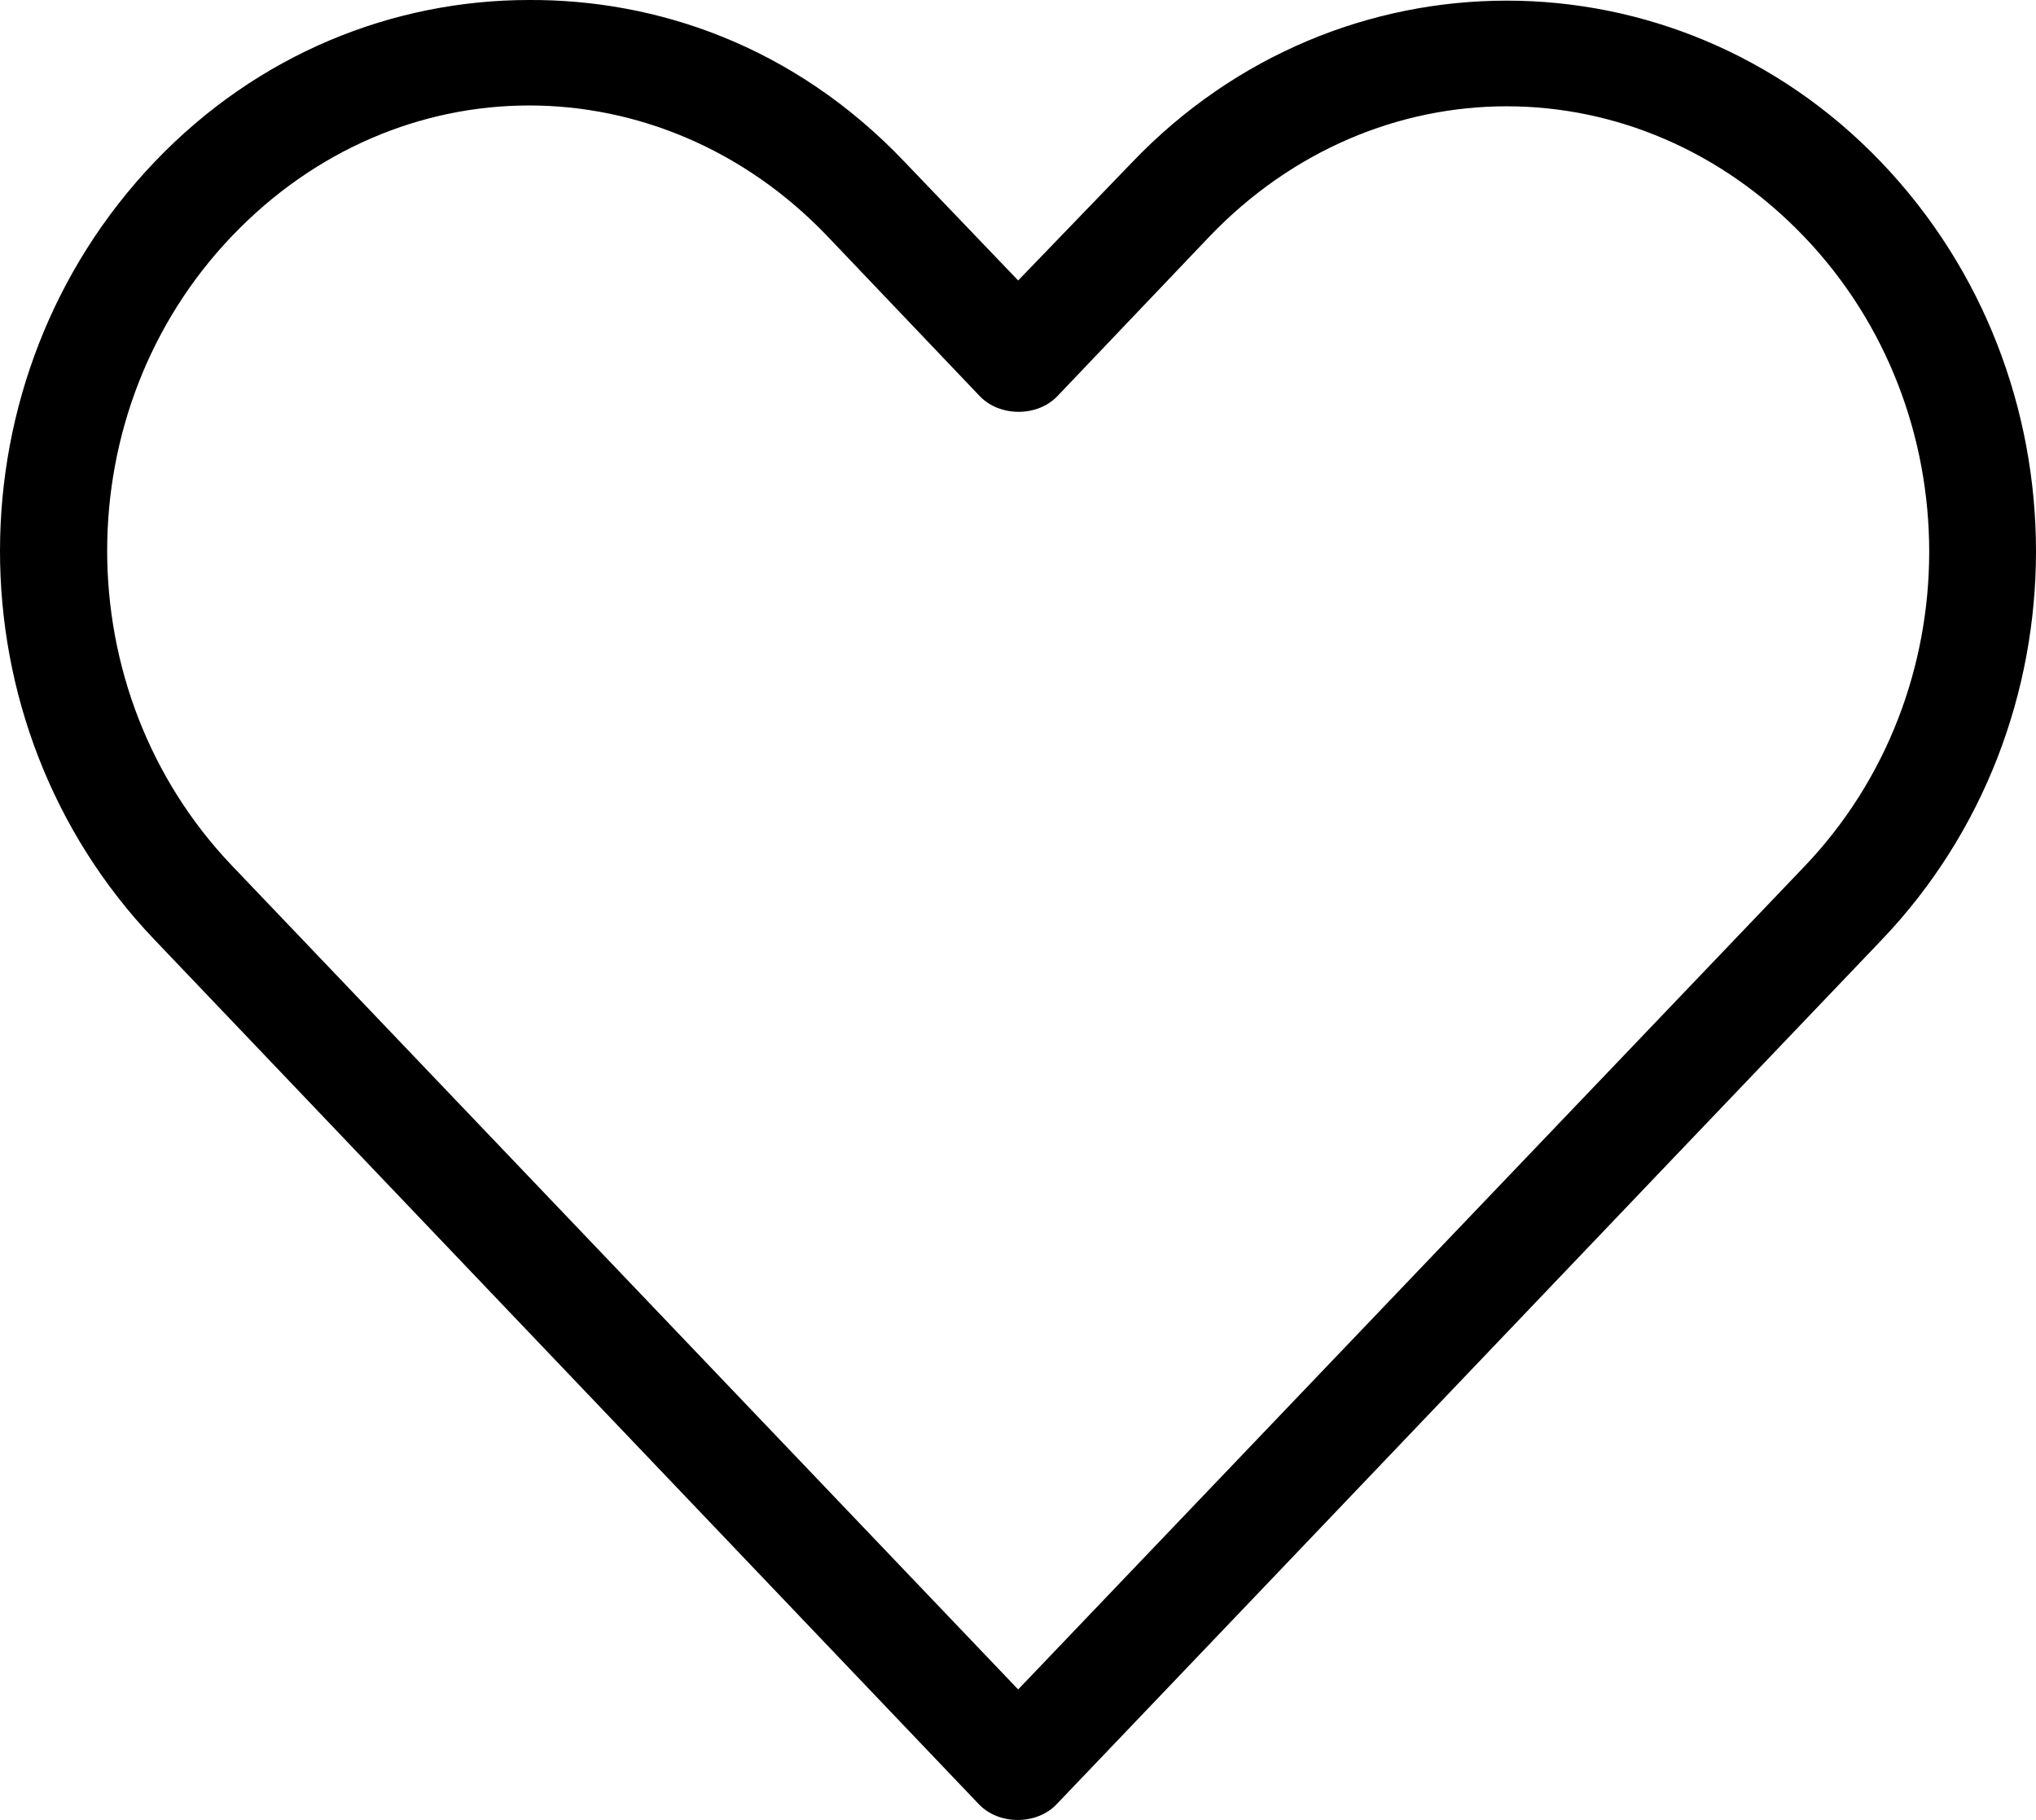
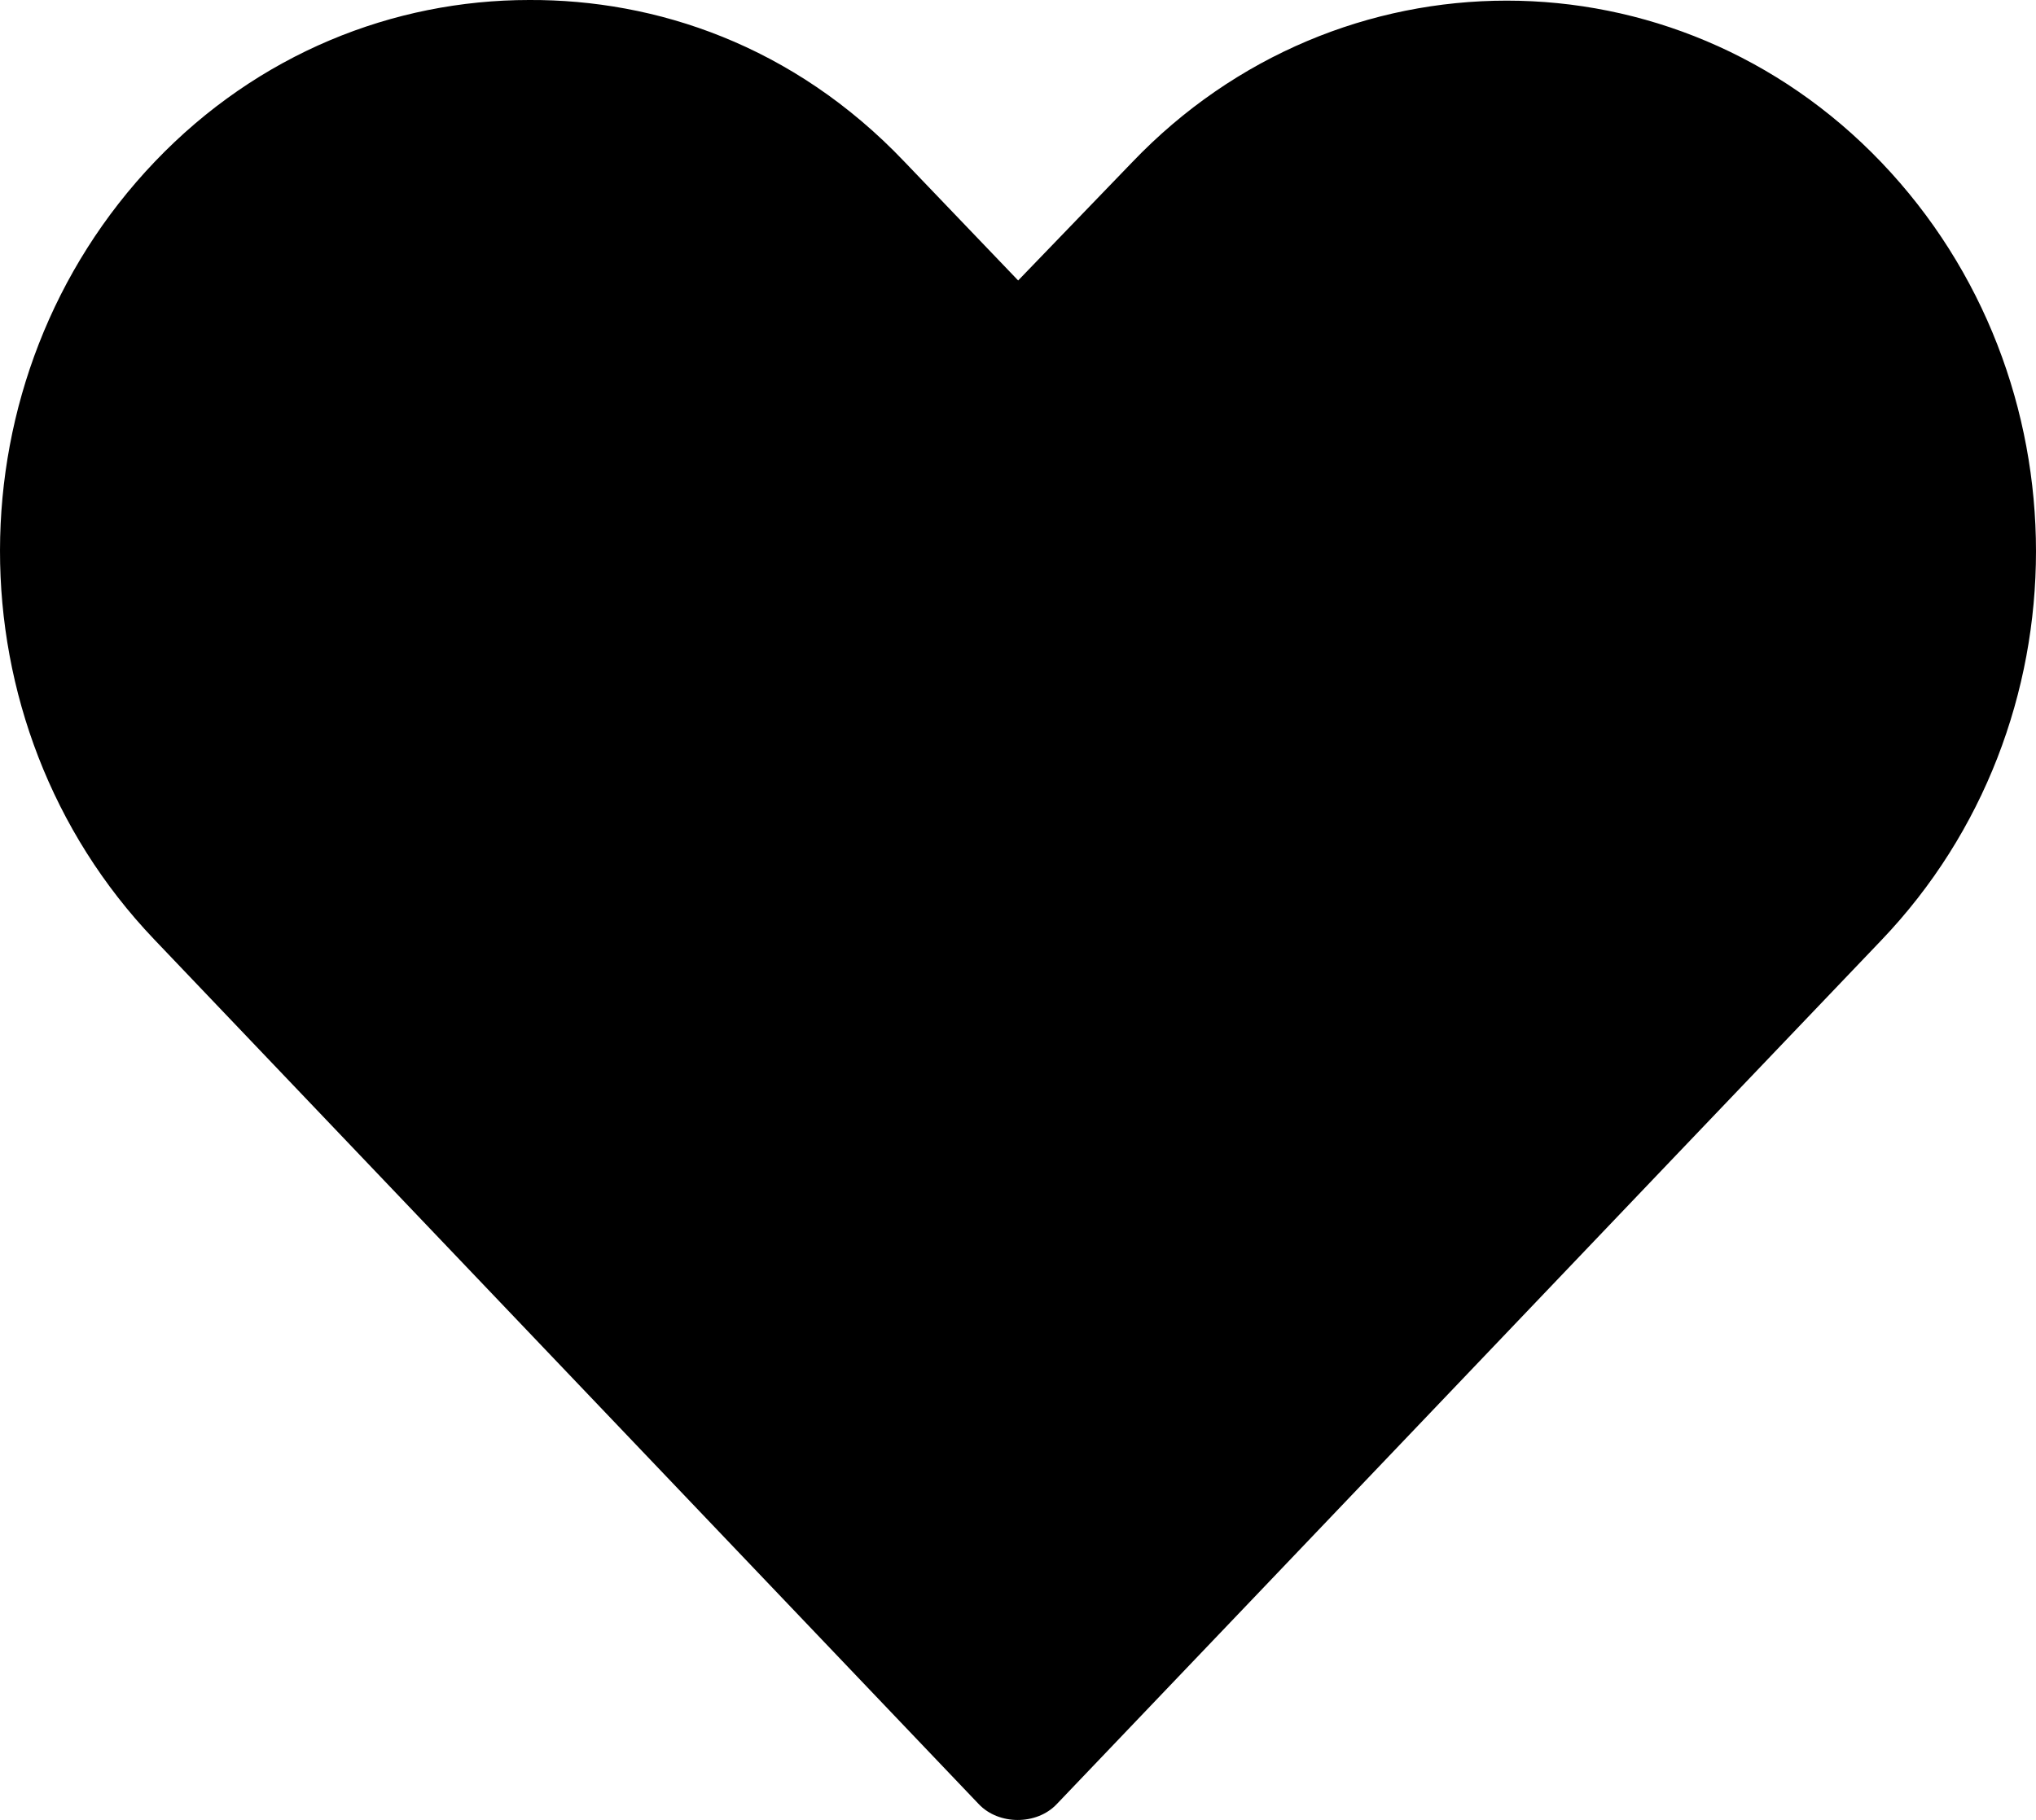
- <svg xmlns="http://www.w3.org/2000/svg" viewBox="12.005 16.033 75.99 67.934" fill="#000">
-   <path d="M31.756 16.033c-5.075 0-10.122 2.005-13.969 6.031-7.693 8.051-7.715 20.974-.03 29.031l30.78 32.282c.746.787 2.162.787 2.907 0 10.268-10.746 20.513-21.504 30.781-32.25 7.693-8.052 7.693-20.98 0-29.032-7.694-8.051-20.275-8.051-27.969 0l-4.25 4.407-4.25-4.438c-4.147-4.357-9.286-6.052-14-6.031zm0 3.937c3.999 0 8.019 1.625 11.125 4.875l5.687 5.97c.746.787 2.162.787 2.907 0l5.656-5.938c6.212-6.502 16.007-6.501 22.219 0 6.212 6.5 6.212 16.999 0 23.5C69.57 58.61 59.786 68.86 50.006 79.095l-29.344-30.75c-6.207-6.509-6.212-16.999 0-23.5 3.106-3.25 7.095-4.875 11.094-4.875z" />
+ <svg xmlns="http://www.w3.org/2000/svg" viewBox="12.005 16.033 75.99 67.934" fill="#000" version="1.1" id="svg4">
+   <defs id="defs8" />
+   <path d="M31.756 16.033c-5.075 0-10.122 2.005-13.969 6.031-7.693 8.051-7.715 20.974-.03 29.031l30.78 32.282c.746.787 2.162.787 2.907 0 10.268-10.746 20.513-21.504 30.781-32.25 7.693-8.052 7.693-20.98 0-29.032-7.694-8.051-20.275-8.051-27.969 0l-4.25 4.407-4.25-4.438c-4.147-4.357-9.286-6.052-14-6.031zm0 3.937c3.999 0 8.019 1.625 11.125 4.875l5.687 5.97c.746.787 2.162.787 2.907 0l5.656-5.938c6.212-6.502 16.007-6.501 22.219 0 6.212 6.5 6.212 16.999 0 23.5C69.57 58.61 59.786 68.86 50.006 79.095l-29.344-30.75c-6.207-6.509-6.212-16.999 0-23.5 3.106-3.25 7.095-4.875 11.094-4.875z" id="path2" />
+   <path style="fill:#000000;stroke-width:0.301" d="M 37.343,67.767 C 18.09,46.826 18.135,46.878 16.974,44.41 c -1.345,-2.859 -1.921,-5.306 -1.915,-8.14 0.009,-4.561 1.509,-8.705 4.317,-11.925 3.303,-3.787 6.989,-5.547 11.62,-5.547 5.242,0 7.873,1.476 13.852,7.773 3.349,3.526 4.101,4.173 4.852,4.173 0.749,0 1.612,-0.735 5.484,-4.678 4.822,-4.909 6.286,-5.976 9.328,-6.798 5.303,-1.433 10.83,0.211 14.898,4.431 2.25,2.334 3.626,4.861 4.435,8.146 1.068,4.333 0.508,9.06 -1.55,13.077 C 81.743,46.004 80.188,48.058 78.66,49.728 77.192,51.332 70.231,58.917 63.19,66.582 56.149,74.247 50.243,80.684 50.065,80.886 49.822,81.162 46.674,77.917 37.343,67.767 Z" id="path12" />
</svg>
